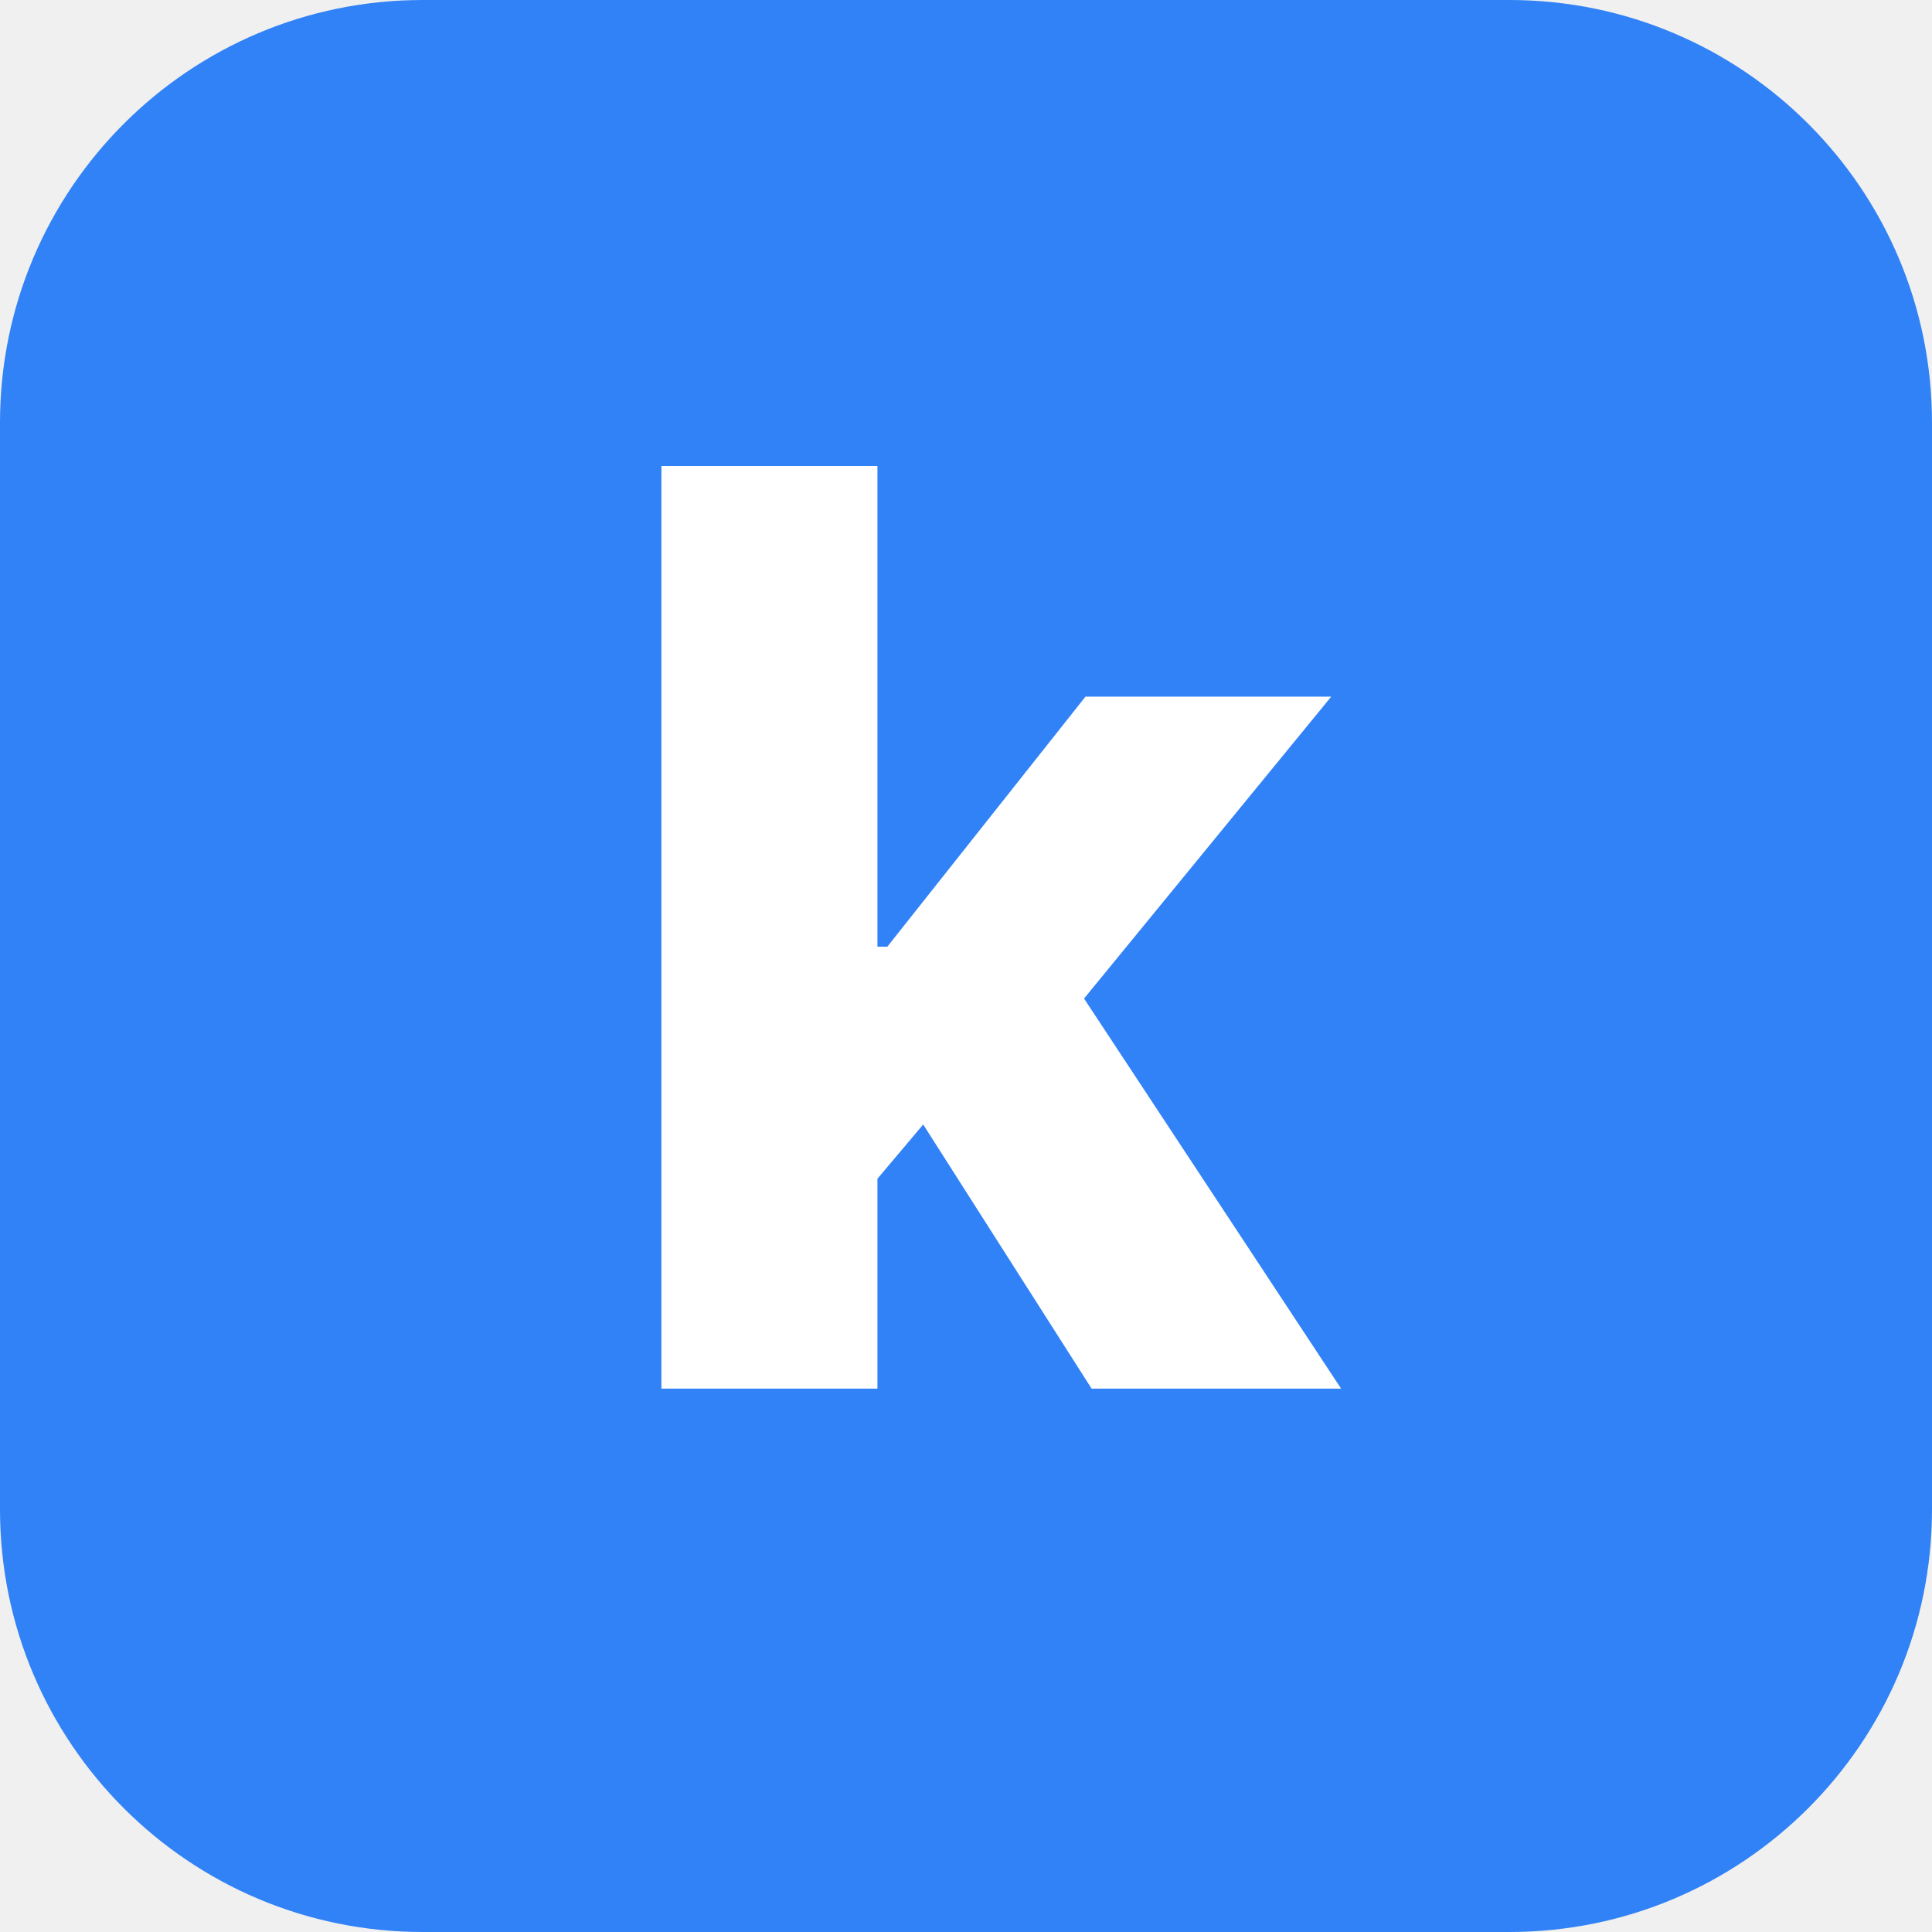
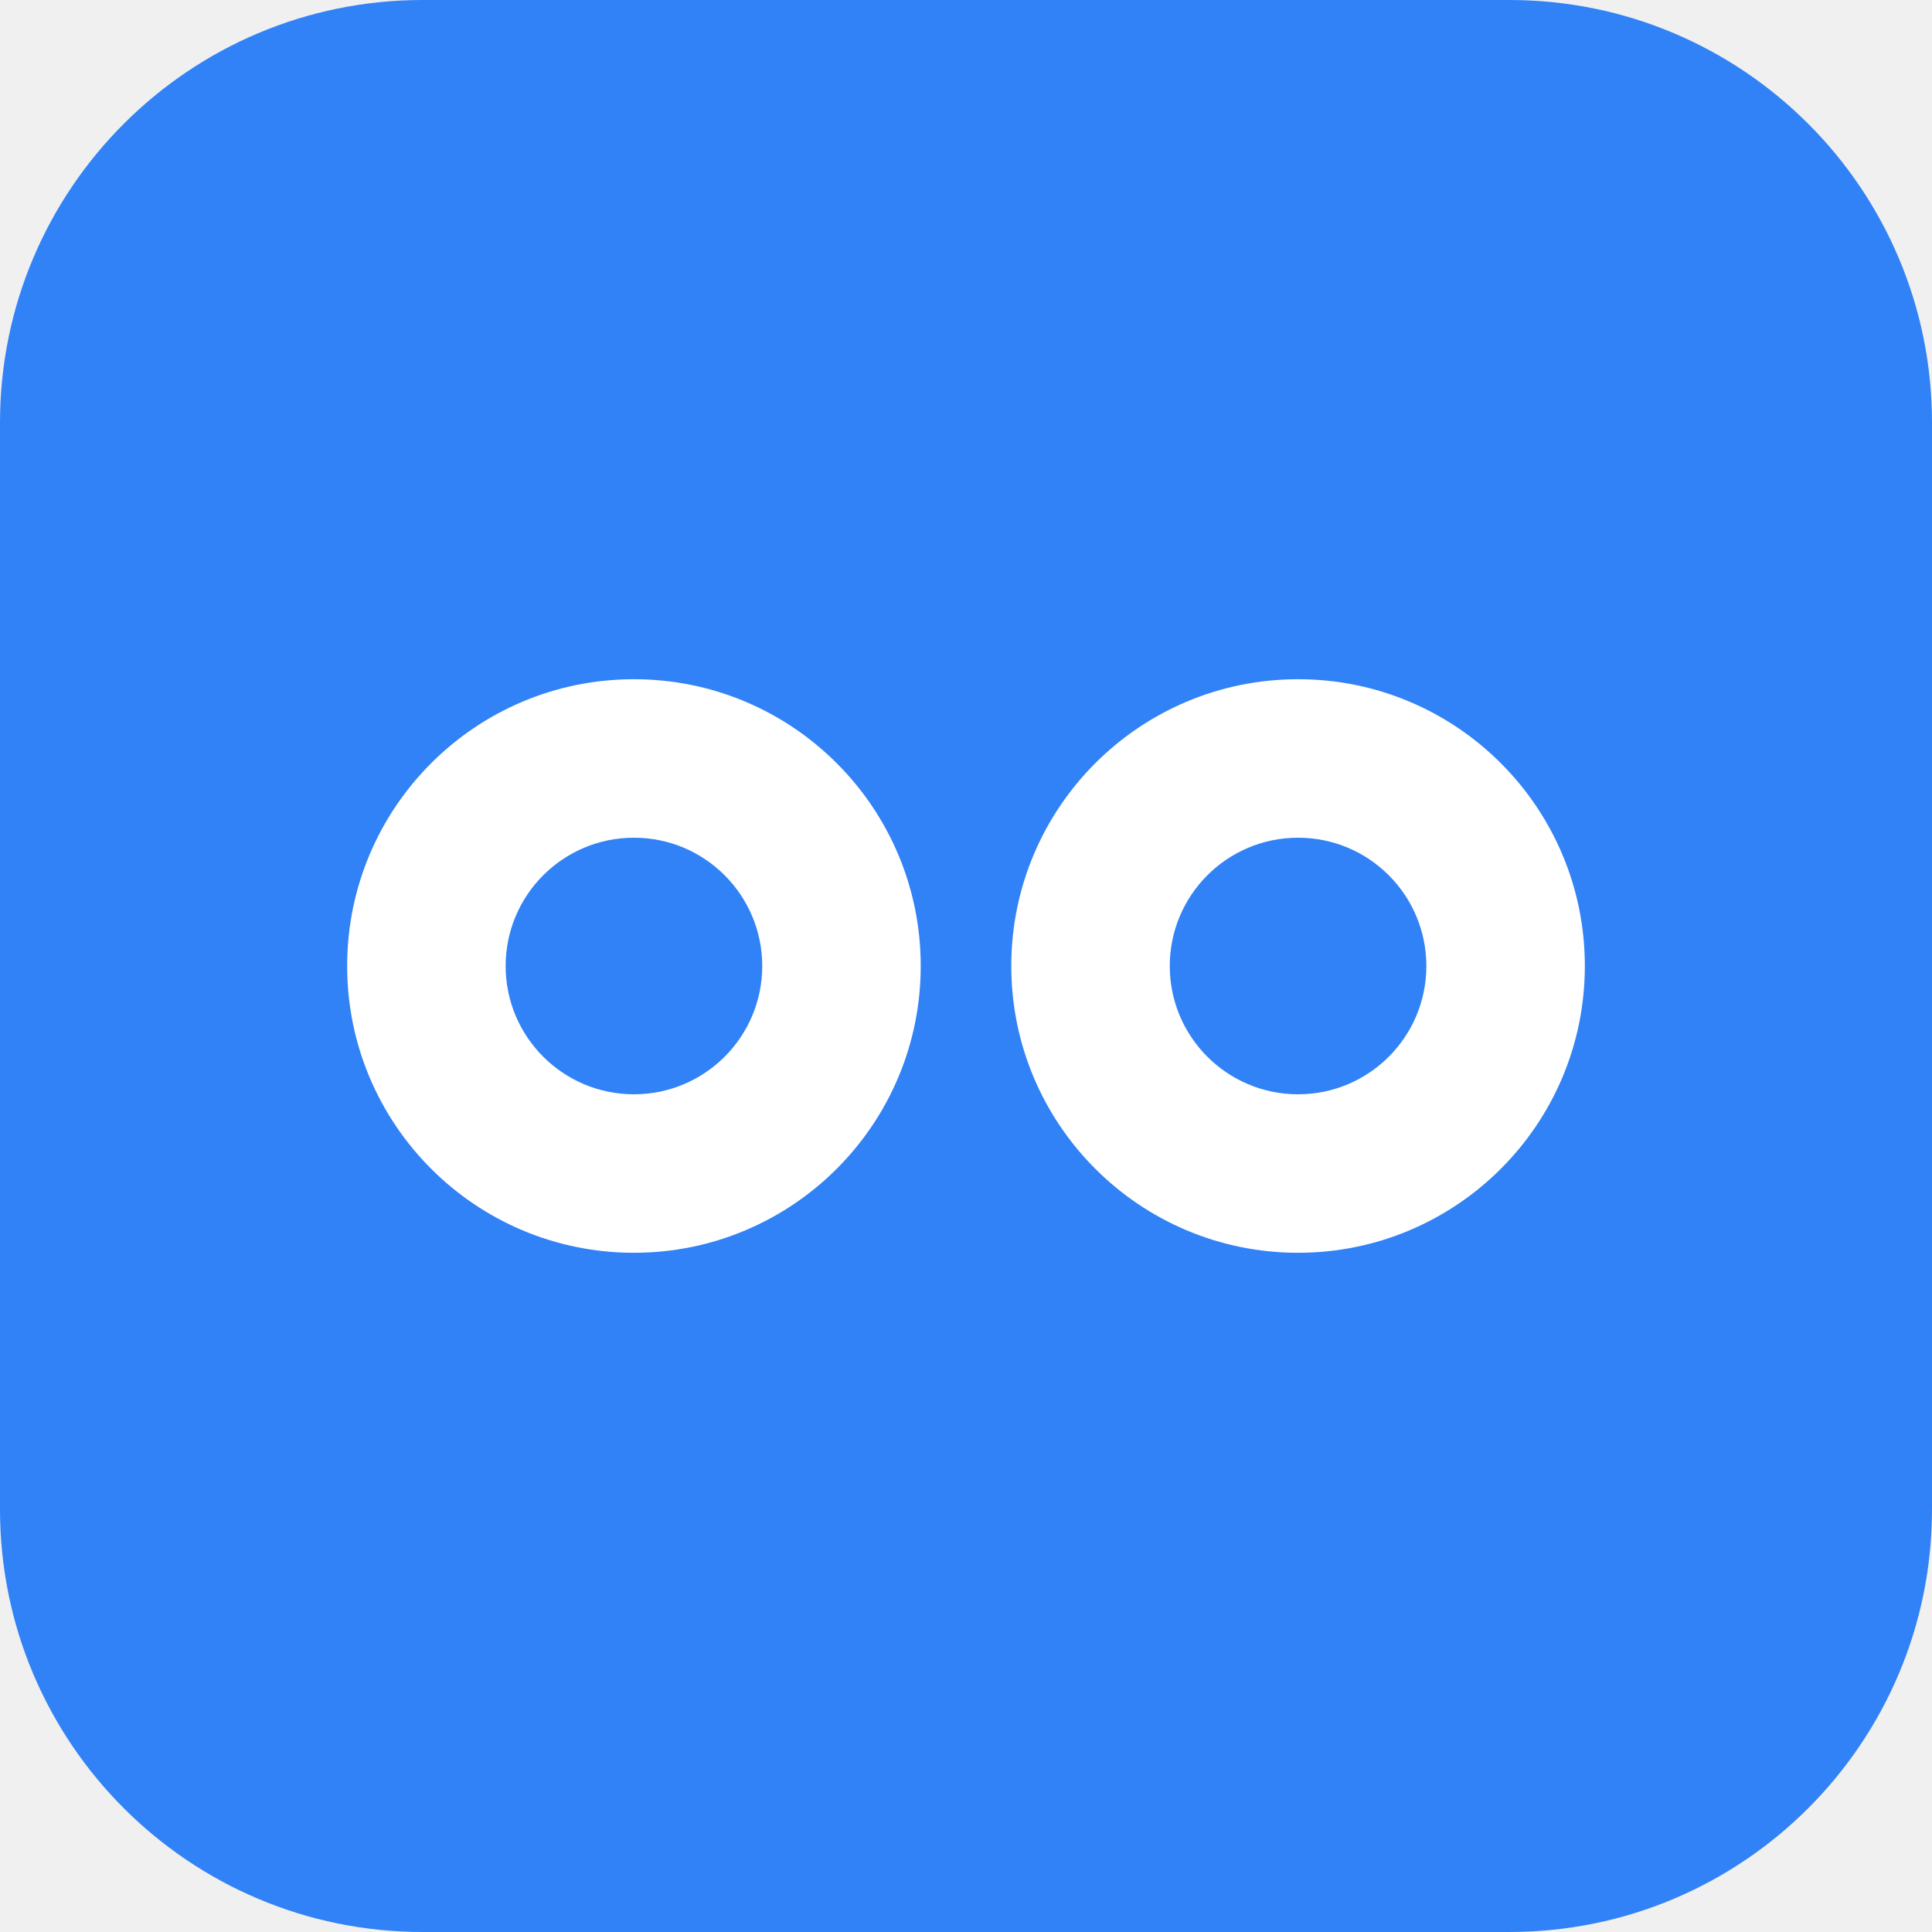
<svg xmlns="http://www.w3.org/2000/svg" viewBox="0 0 64 64">
  <rect width="64" height="64" rx="14" fill="#3182F6" />
-   <text x="32" y="46" text-anchor="middle" font-family="'Pretendard Variable',Pretendard,-apple-system,BlinkMacSystemFont,'Apple SD Gothic Neo','Noto Sans KR',sans-serif" font-size="42" font-weight="800" fill="#FFFFFF" letter-spacing="-2">k</text>
+   <circle cx="21" cy="32" r="9.5" fill="white" />
+   <circle cx="21" cy="32" r="4.25" fill="#3182F6" />
+   <circle cx="43" cy="32" r="9.5" fill="white" />
+   <circle cx="43" cy="32" r="4.25" fill="#3182F6" />
</svg>
